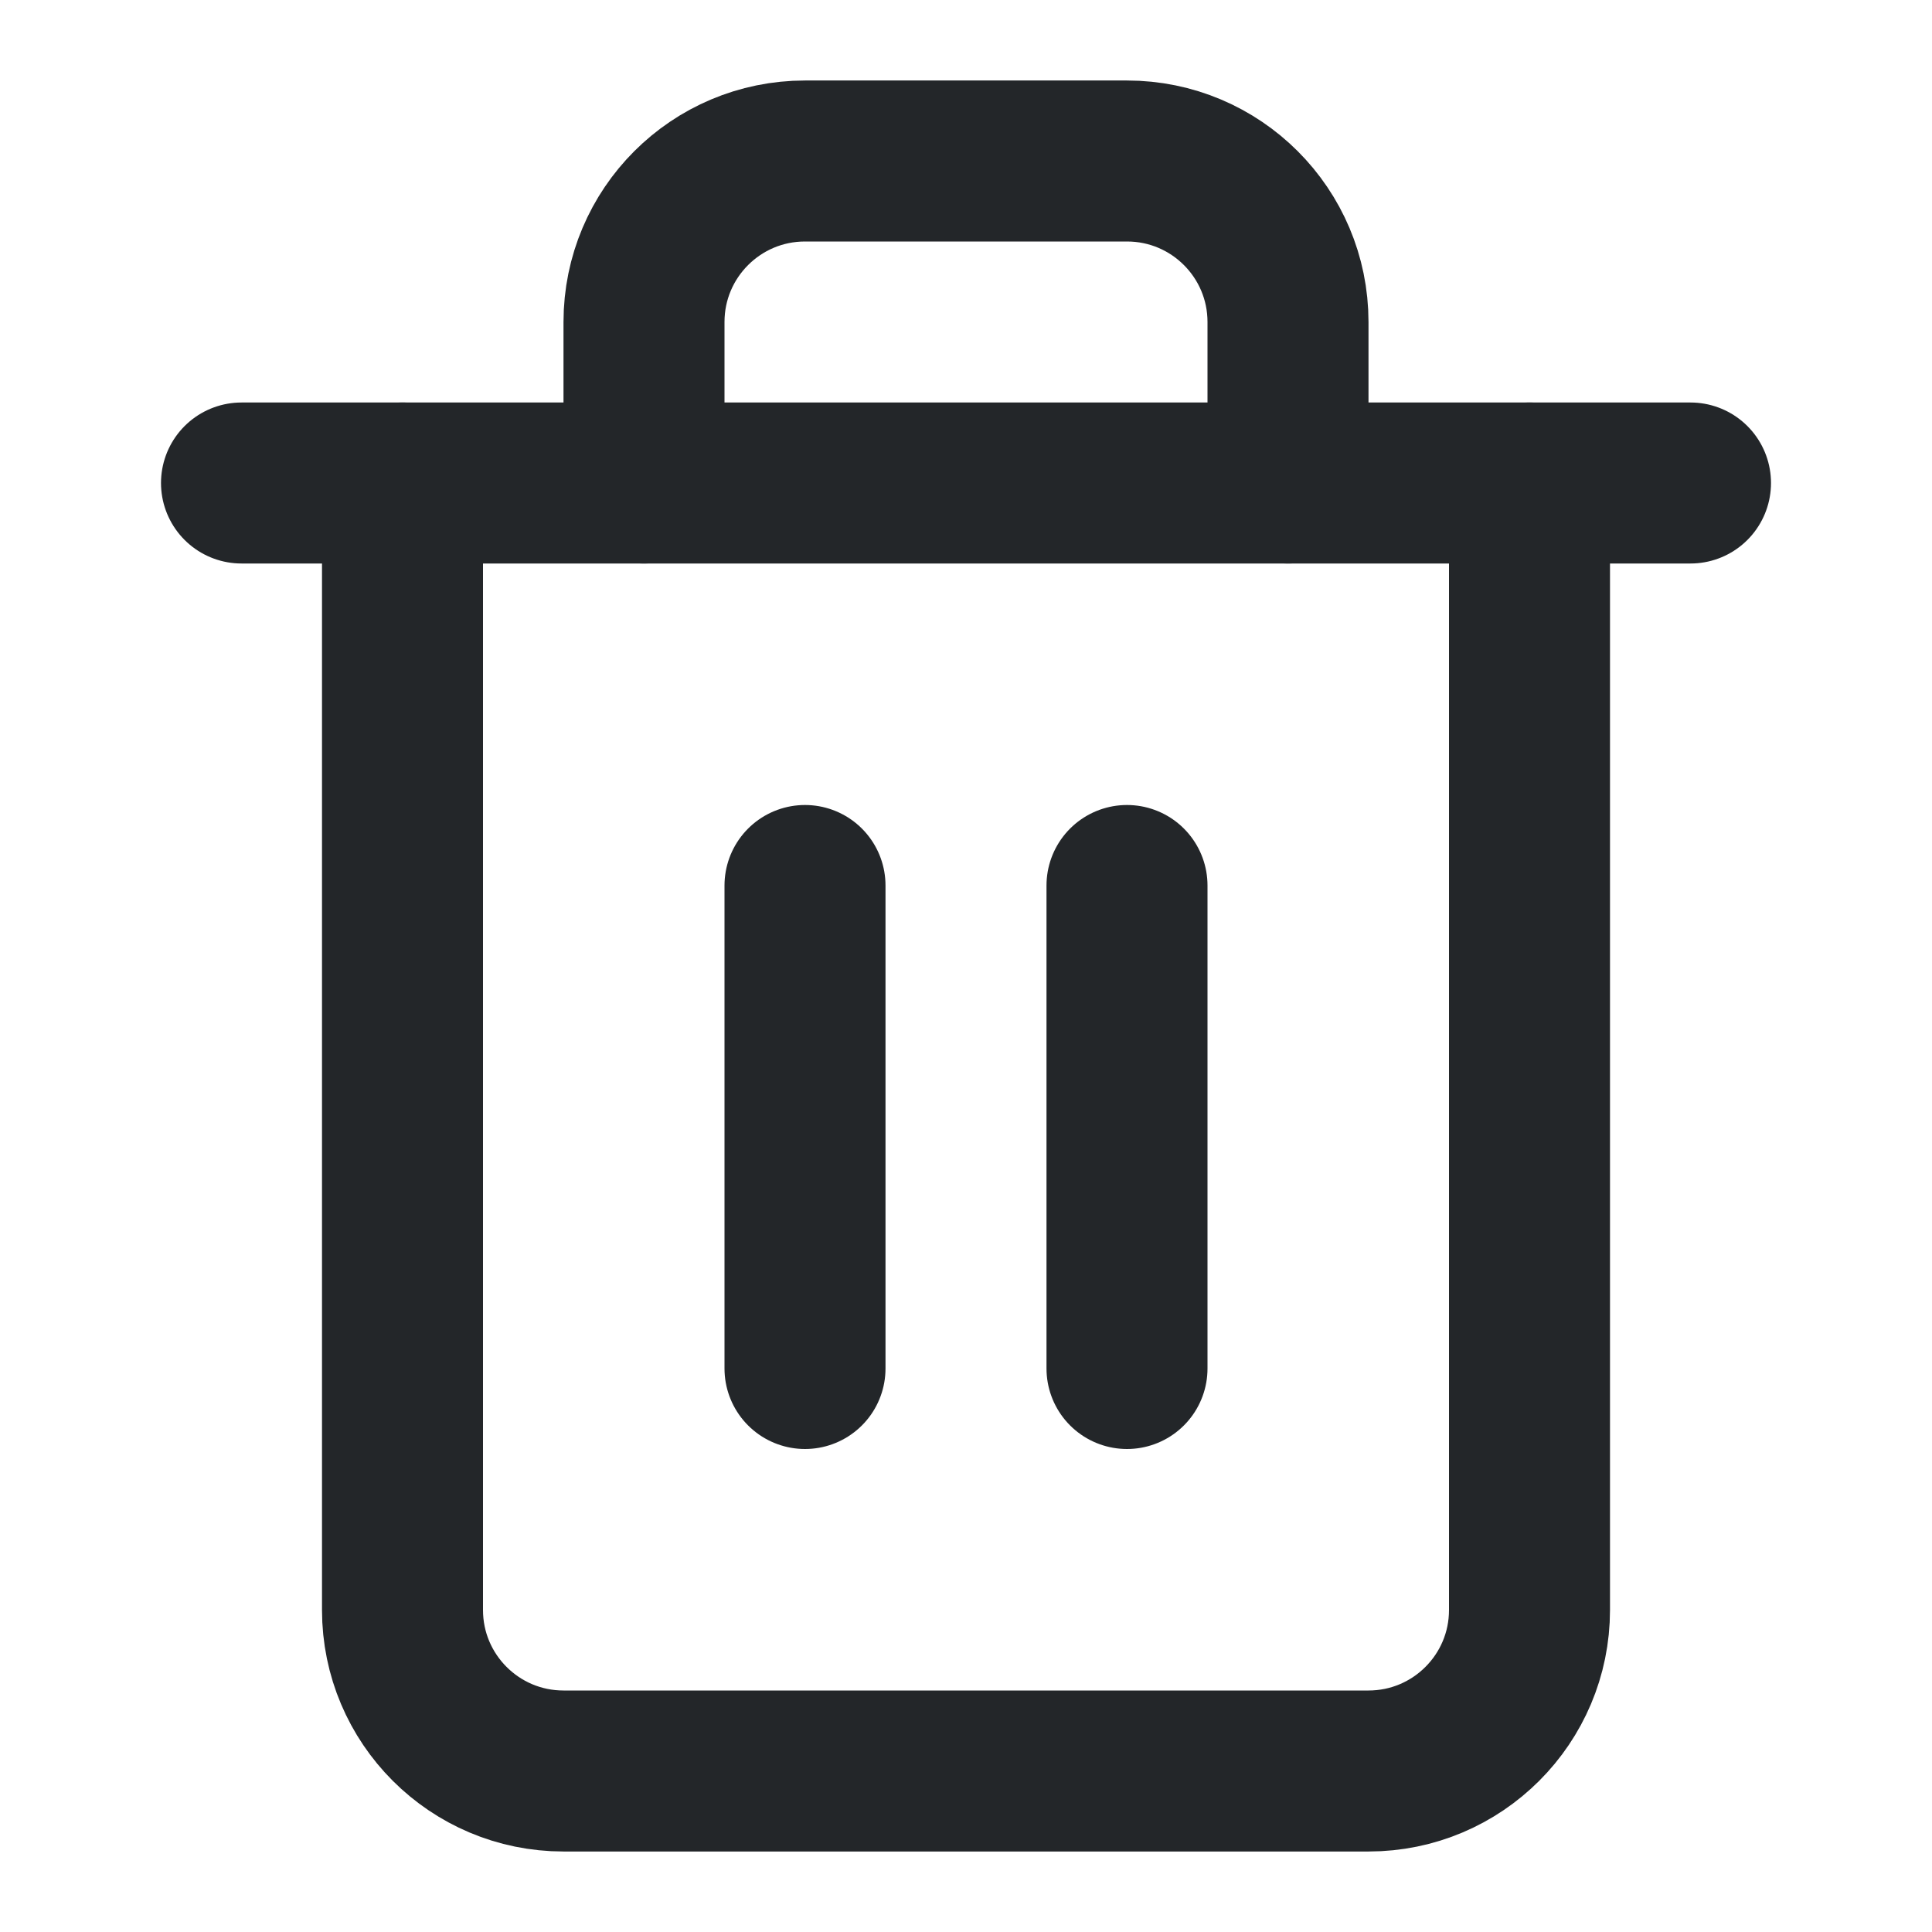
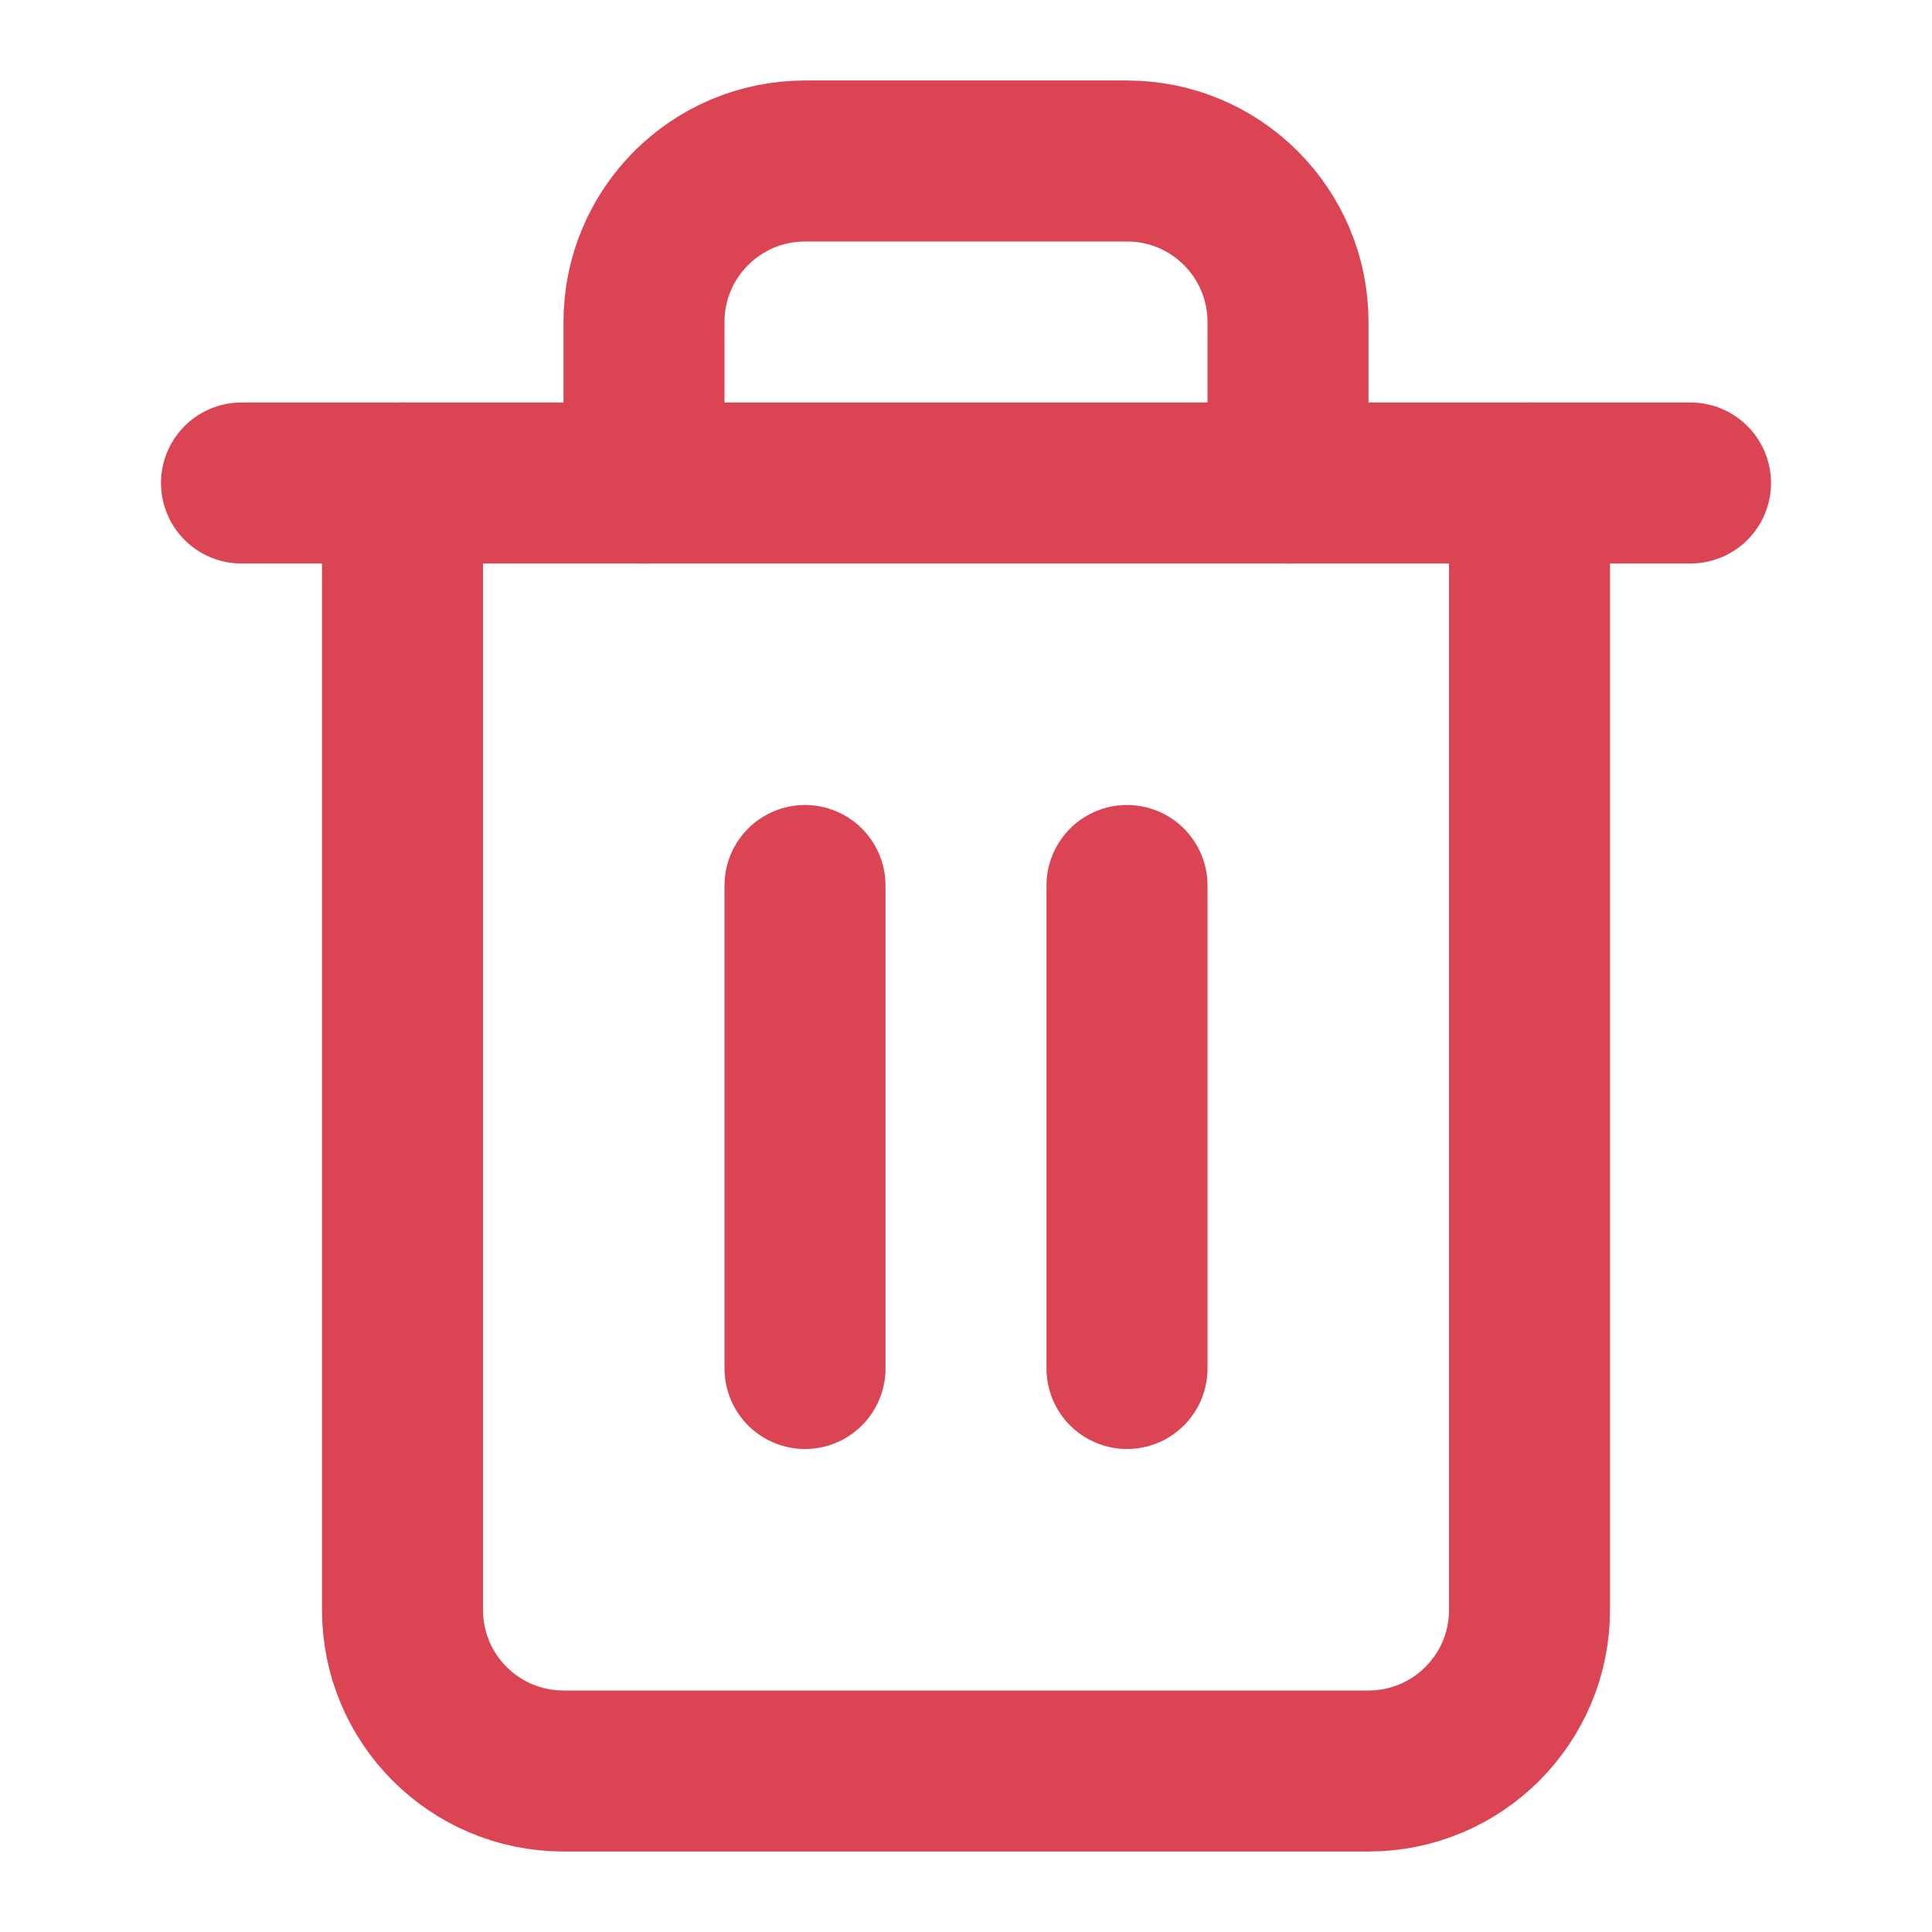
- <svg xmlns="http://www.w3.org/2000/svg" class="lucide lucide-trash" width="24" height="24" viewBox="0 0 24 24" fill="none" stroke="currentColor" stroke-width="2" stroke-linecap="round" stroke-linejoin="round">
-   <style id="current-color-scheme" type="text/css">
-     .ColorScheme-Text { color: #232629; }
-   </style>
-   <g class="ColorScheme-Text" fill="none" stroke="currentColor" stroke-width="2" stroke-linecap="round" stroke-linejoin="round">
+ <svg xmlns="http://www.w3.org/2000/svg" class="lucide lucide-trash ColorScheme-NegativeText" width="24" height="24" viewBox="0 0 24 24" fill="none" stroke="currentColor" stroke-width="2" stroke-linecap="round" stroke-linejoin="round">
+   <style id="current-color-scheme" type="text/css">.ColorScheme-Text { color: #232629; } .ColorScheme-PositiveText { color: #27ae60; } .ColorScheme-NeutralText { color: #f67400; } .ColorScheme-NegativeText { color: #da4453; } .ColorScheme-Accent { color: #3daee9; } .ColorScheme-Highlight { color: #3daee9; }</style>
+   <g class="ColorScheme-NegativeText" fill="none" stroke="currentColor" stroke-width="2" stroke-linecap="round" stroke-linejoin="round">
    <path d="M10 11v6" />
    <path d="M14 11v6" />
    <path d="M19 6v14a2 2 0 0 1-2 2H7a2 2 0 0 1-2-2V6" />
    <path d="M3 6h18" />
    <path d="M8 6V4a2 2 0 0 1 2-2h4a2 2 0 0 1 2 2v2" />
  </g>
</svg>
